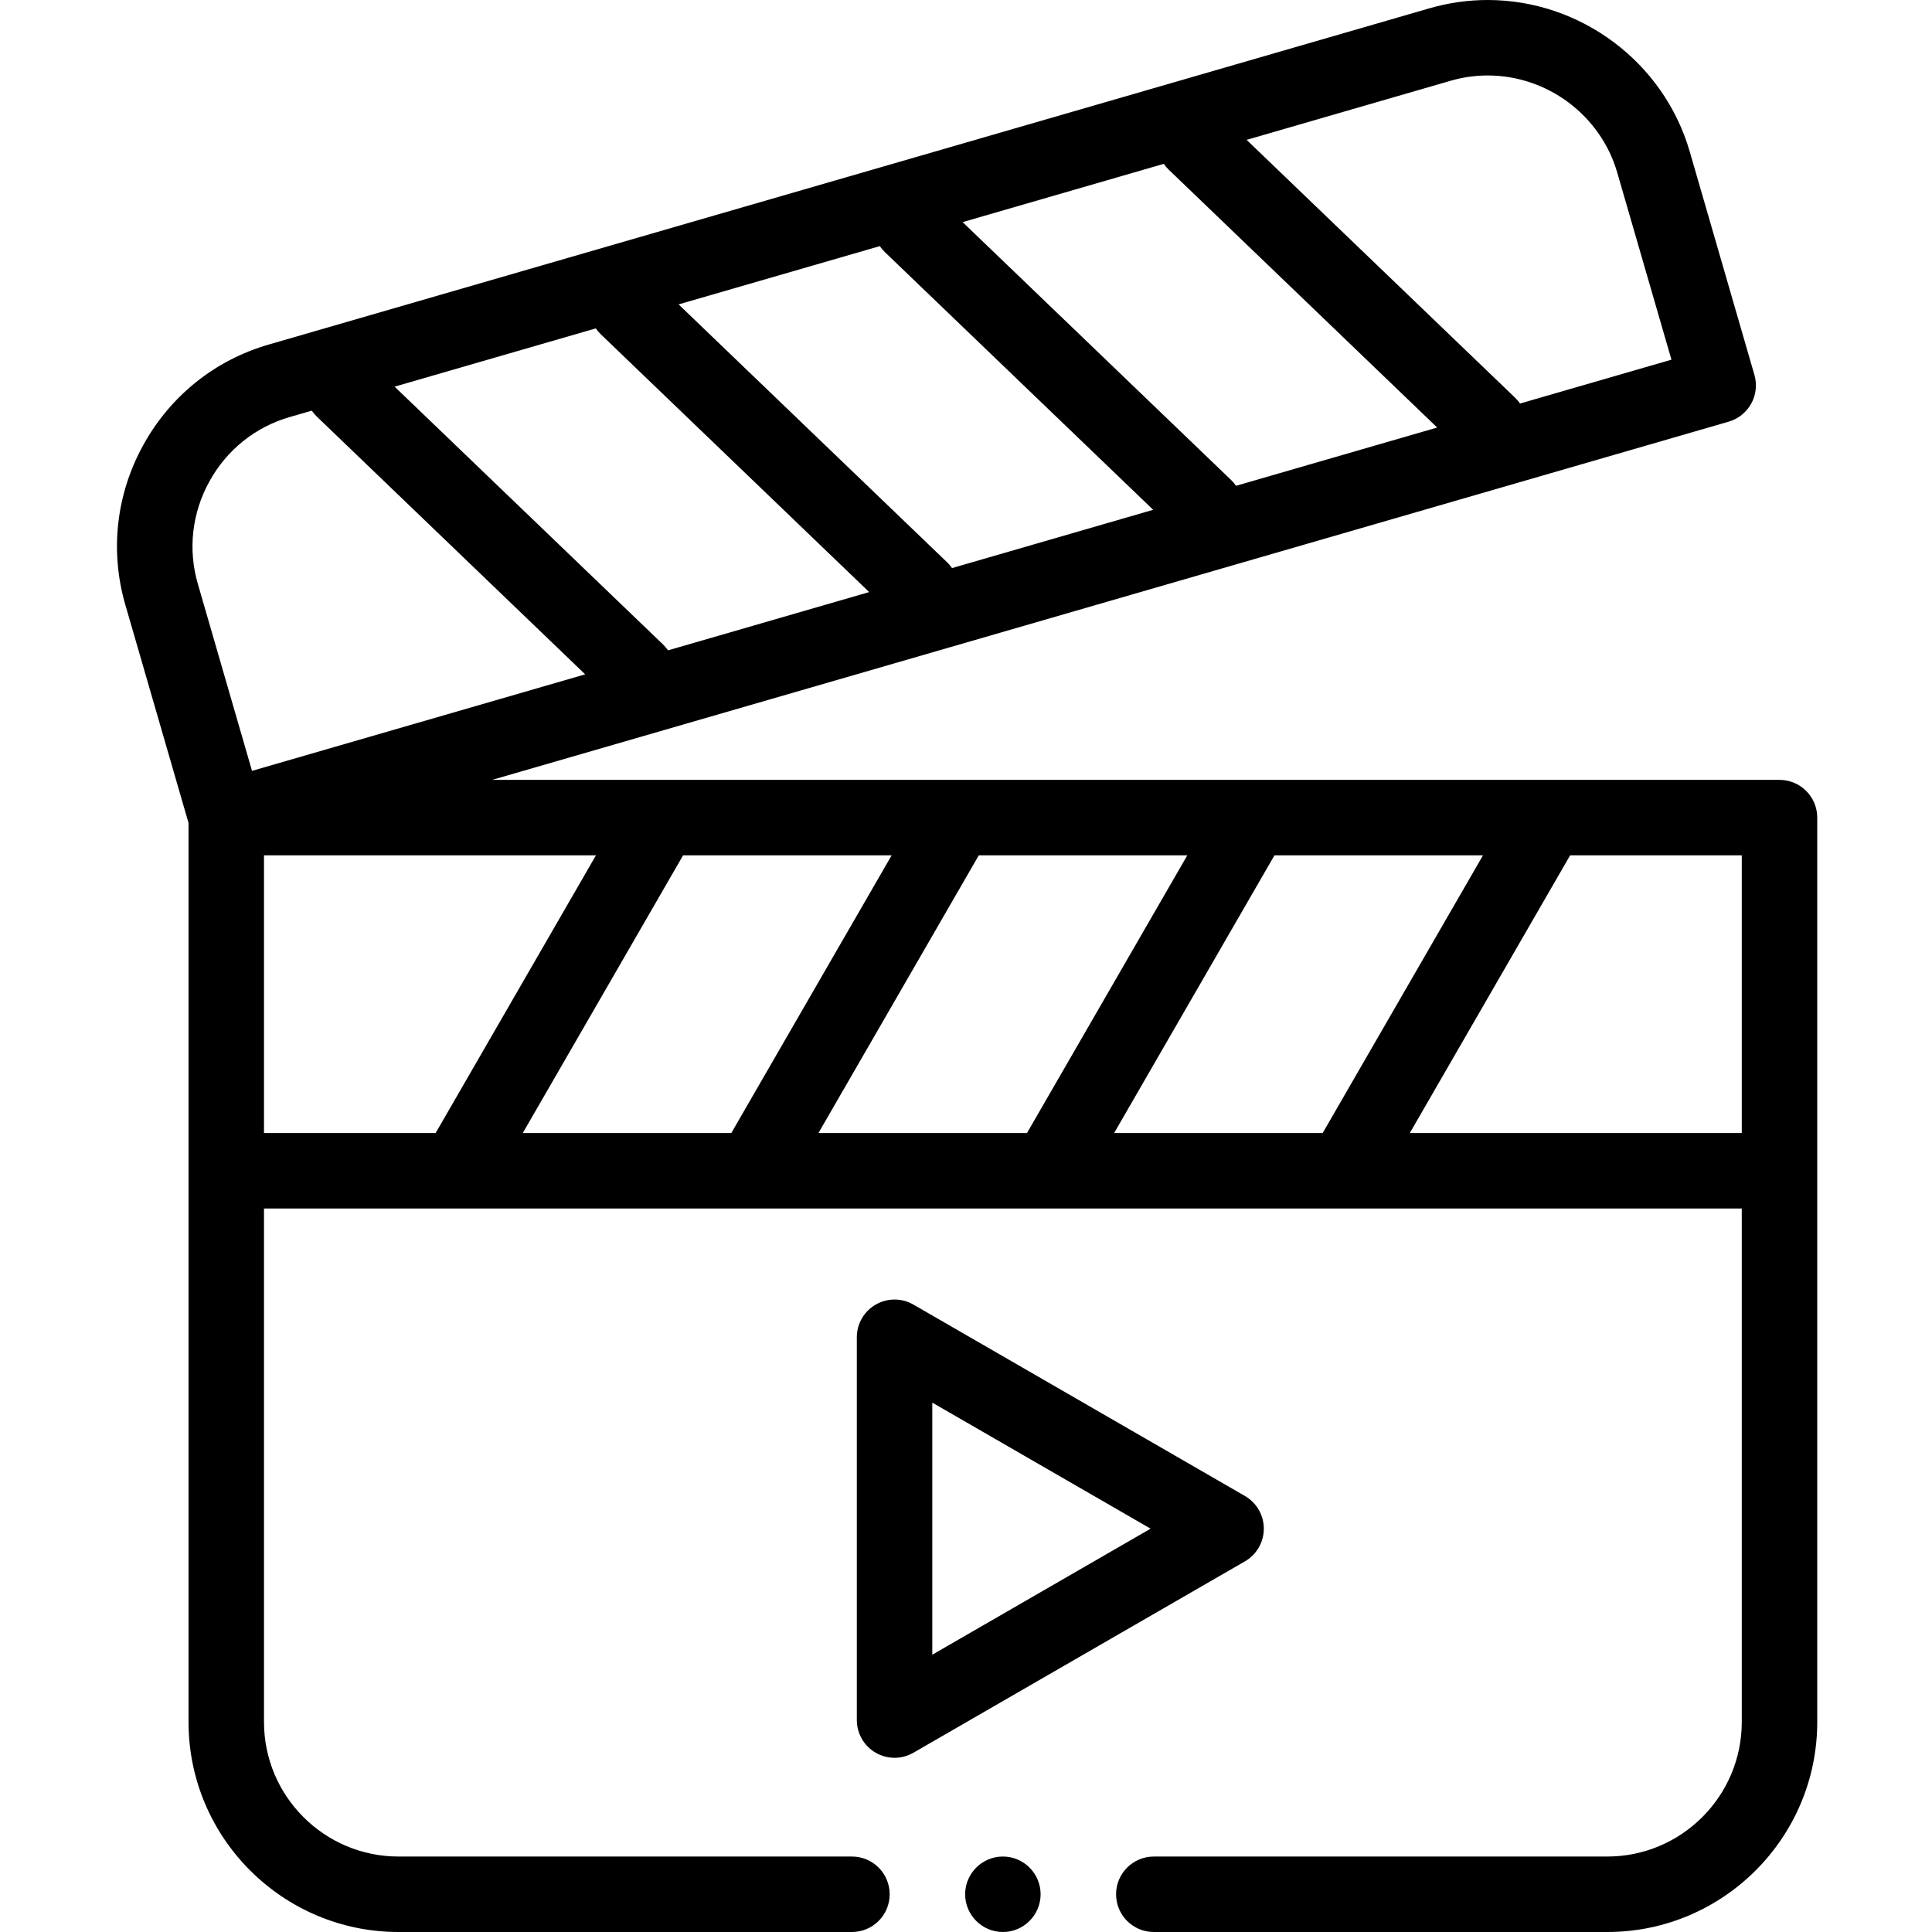
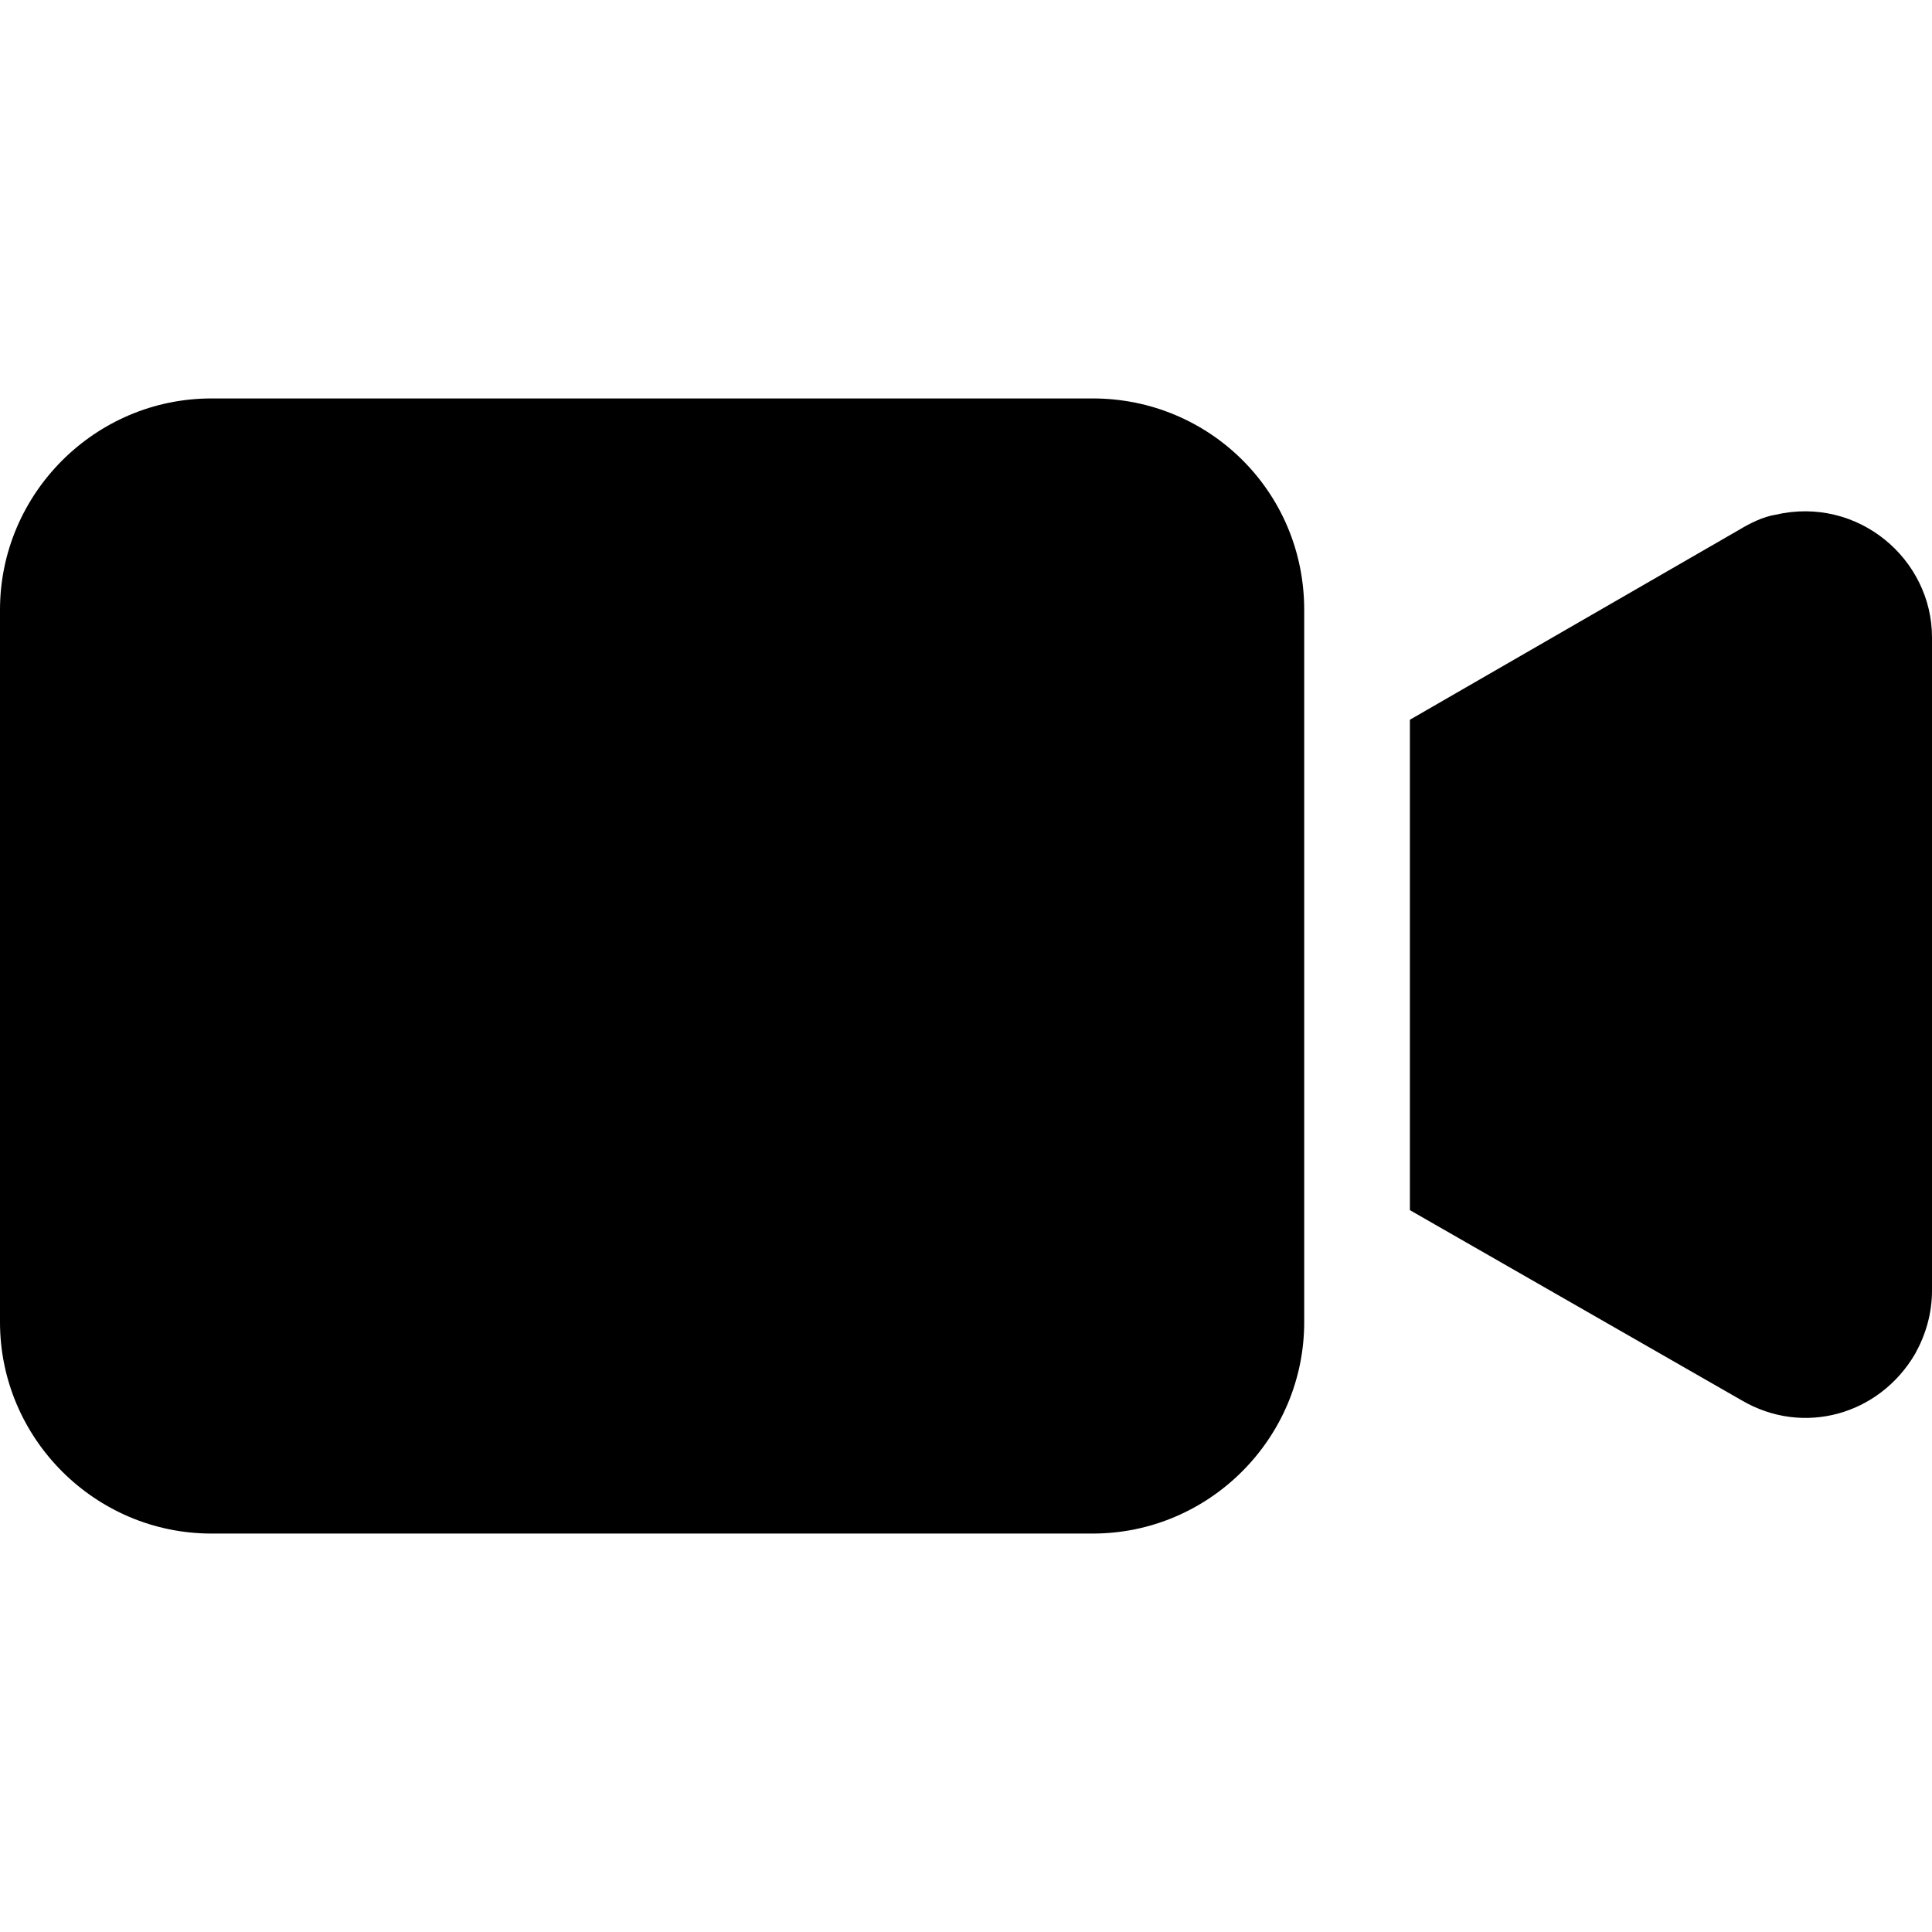
- <svg xmlns="http://www.w3.org/2000/svg" height="512pt" viewBox="-31 0 512 512" width="512pt">
-   <g fill-rule="evenodd">
-     <path d="m440.59 206.676h-341.172l327.699-94.93c2.547-.738 4.695-2.461 5.977-4.781 1.281-2.324 1.586-5.059.848-7.605l-17.148-59.199c-6.852-23.645-28.867-40.16-53.539-40.16-5.199 0-10.379.738-15.402 2.191l-307.676 89.129c-14.23 4.121-26.023 13.582-33.215 26.633-7.188 13.051-8.875 28.078-4.754 42.305l16.754 57.836v238.254c0 30.688 24.965 55.652 55.648 55.652h120.164c5.523 0 10-4.477 10-10s-4.477-10-10-10h-120.16c-19.66 0-35.652-15.992-35.652-35.652v-136.086h51.23.023.02 78.312.023.023 78.312.023.023 78.312.023.02 105.281v136.086c0 19.66-15.992 35.652-35.652 35.652h-120.164c-5.52 0-10 4.477-10 10s4.48 10 10 10h120.164c30.688 0 55.652-24.965 55.652-55.652v-239.672c0-5.523-4.477-10-10-10zm-176.332 93.586 42.488-73.586h55.262l-42.484 73.586zm-78.359 0 42.488-73.586h55.262l-42.484 73.586zm-78.355 0 42.484-73.586h55.266l-42.488 73.586zm37.18-129.457-71.148-68.336 53.309-15.441c.375.547.812 1.062 1.312 1.543l71.148 68.336-53.309 15.441c-.375-.547-.816-1.066-1.312-1.543zm134-125.84 71.148 68.336-53.309 15.441c-.375-.547-.812-1.066-1.312-1.543l-71.148-68.336 53.309-15.441c.375.547.812 1.062 1.312 1.543zm-75.266 21.805 71.148 68.332-53.309 15.445c-.375-.547-.812-1.066-1.312-1.543l-71.148-68.336 53.309-15.441c.379.543.816 1.062 1.312 1.543zm149.961-45.367c3.211-.93 6.52-1.402 9.836-1.402 15.824 0 29.938 10.578 34.328 25.727l14.367 49.59-40.121 11.621c-.379-.547-.816-1.062-1.316-1.543l-71.145-68.332zm-328.938 106.199c4.609-8.371 12.16-14.434 21.262-17.07l5.875-1.703c.379.547.816 1.066 1.312 1.543l71.148 68.336-88.293 25.578-14.367-49.59c-2.637-9.098-1.547-18.719 3.062-27.094zm14.48 99.074h87.973l-42.484 73.586h-45.488zm303.656 73.586 42.484-73.586h45.488v73.586zm0 0" />
-     <path d="m303.922 405.113c0-3.574-1.906-6.875-5-8.66l-87.855-50.723c-3.094-1.785-6.906-1.785-10 0-3.094 1.785-5 5.086-5 8.66v101.445c0 3.57 1.906 6.871 5 8.656 1.547.895 3.273 1.344 5 1.344 1.727 0 3.453-.449 5-1.344l87.855-50.719c3.094-1.785 5-5.086 5-8.66zm-87.855 33.402v-66.805l57.855 33.402zm0 0" />
-     <path d="m234.773 492c-5.508 0-10 4.492-10 10s4.492 10 10 10c5.512 0 10-4.492 10-10s-4.488-10-10-10zm0 0" />
+ <svg xmlns="http://www.w3.org/2000/svg" version="1.1" id="Capa_1" x="0px" y="0px" viewBox="0 0 467.968 467.968" style="enable-background:new 0 0 467.968 467.968;" xml:space="preserve">
+   <g>
+     <g>
+       <path d="M264.704,96.512H51.2c-28.16,0-51.2,23.04-51.2,51.2v172.544c0,28.16,23.04,51.2,51.2,51.2h213.504    c28.16,0,51.2-23.04,51.2-51.2V147.712C315.904,119.04,292.864,96.512,264.704,96.512z" />
+     </g>
  </g>
+   <g>
+     <g>
+       <path d="M430.08,124.672c-3.072,0.512-6.144,2.048-8.704,3.584l-79.872,46.08V293.12l80.384,46.08    c14.848,8.704,33.28,3.584,41.984-11.264c2.56-4.608,4.096-9.728,4.096-15.36V154.368    C467.968,135.424,450.048,120.064,430.08,124.672z" />
+     </g>
+   </g>
+   <g>
+ </g>
+   <g>
+ </g>
+   <g>
+ </g>
+   <g>
+ </g>
+   <g>
+ </g>
+   <g>
+ </g>
+   <g>
+ </g>
+   <g>
+ </g>
+   <g>
+ </g>
+   <g>
+ </g>
+   <g>
+ </g>
+   <g>
+ </g>
+   <g>
+ </g>
+   <g>
+ </g>
+   <g>
+ </g>
</svg>
